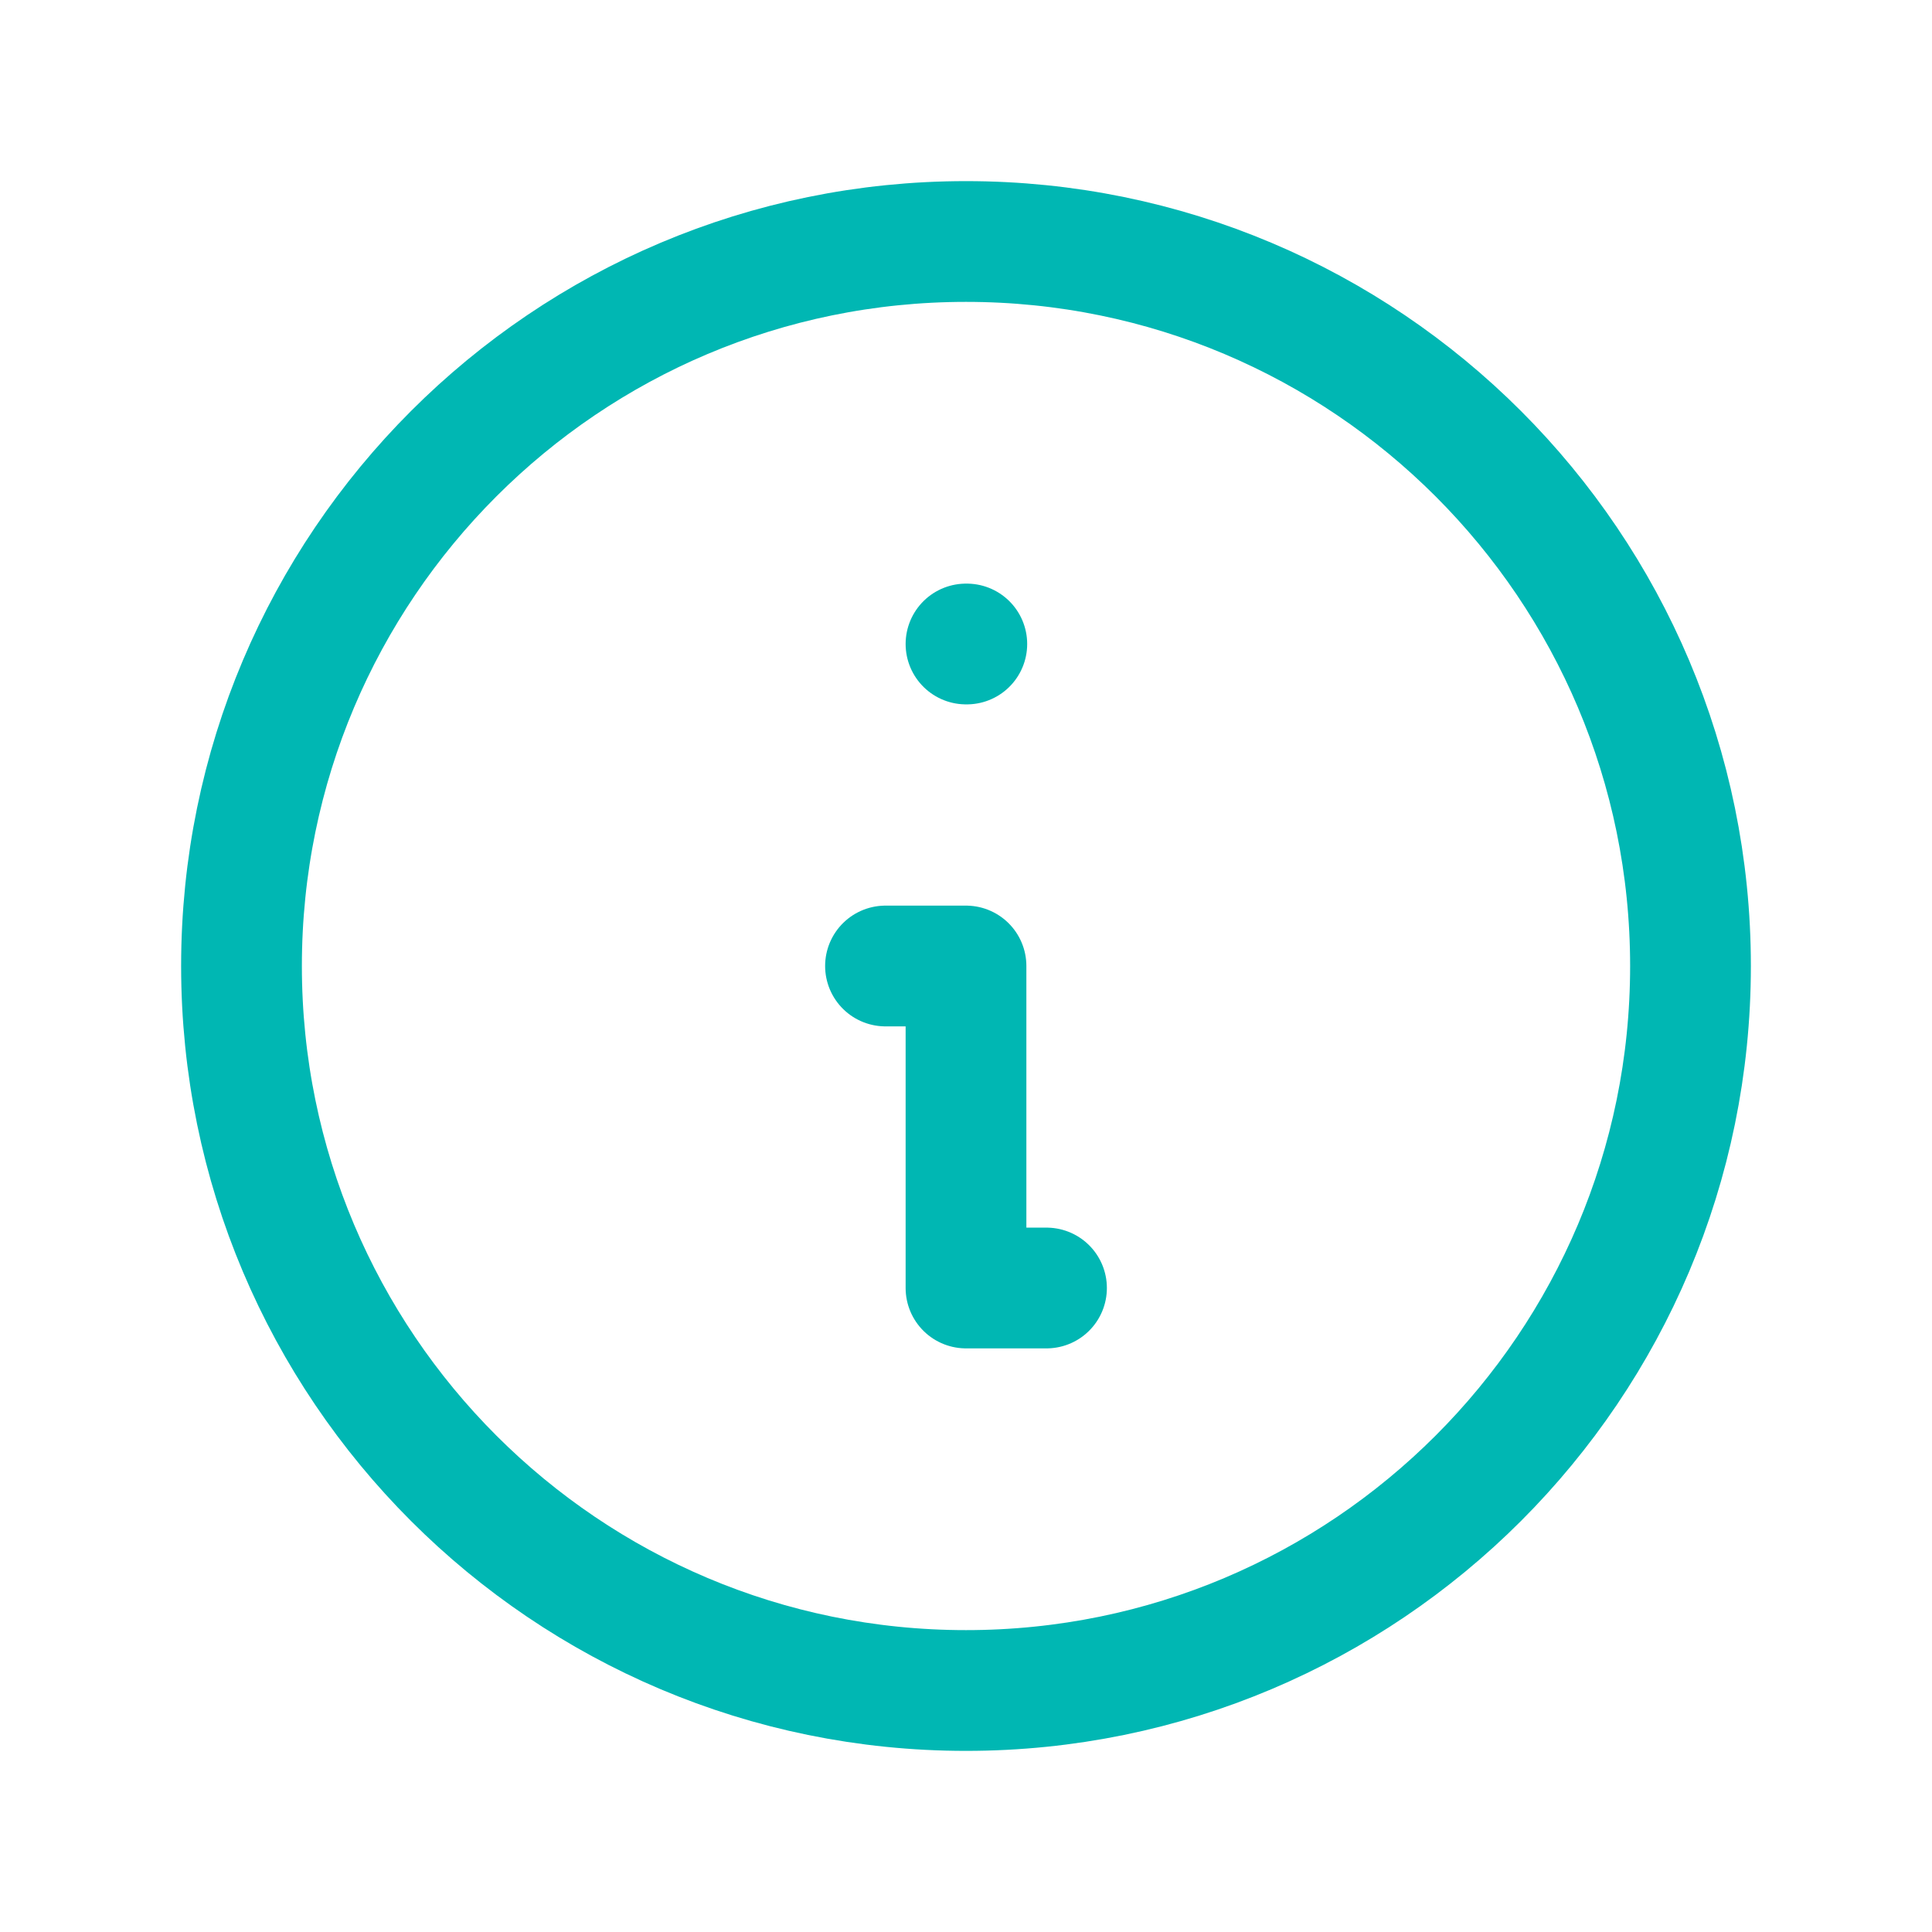
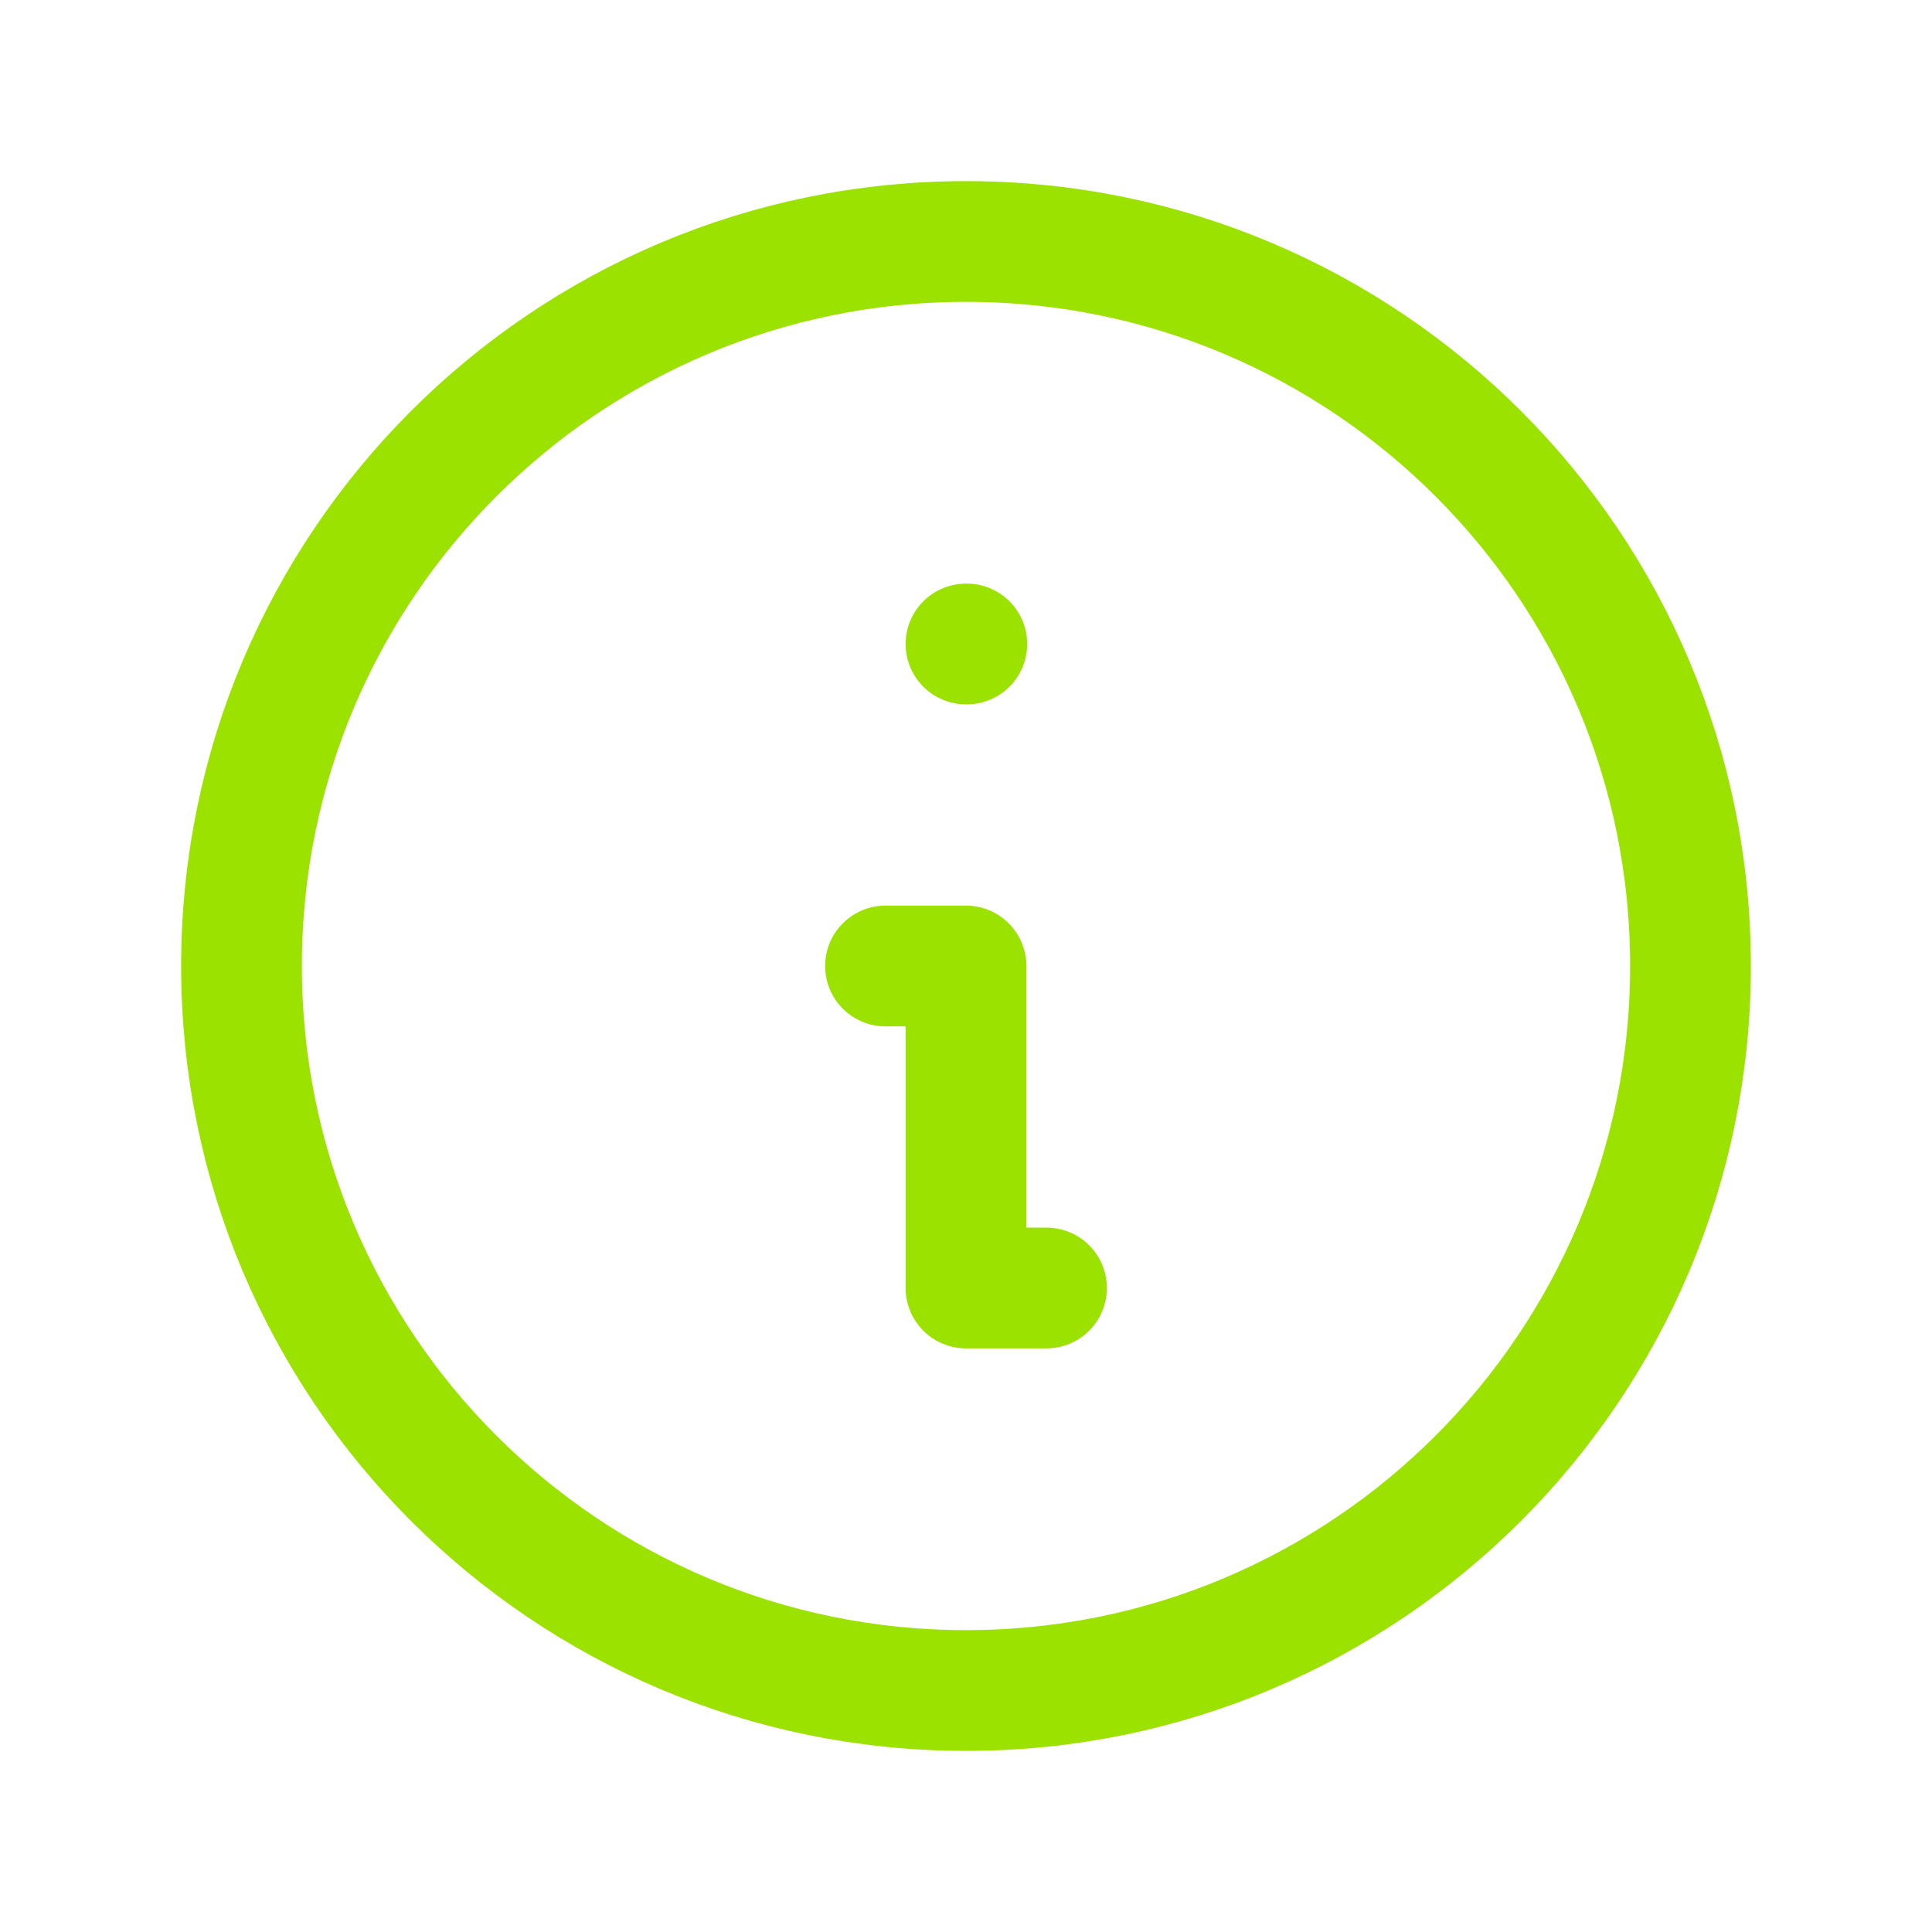
- <svg xmlns="http://www.w3.org/2000/svg" class="icon icon-tabler icon-tabler-info-circle" width="44" height="44" viewBox="0 0 24 24" stroke-width="1.5" stroke="#00b7b3" fill="none" stroke-linecap="round" stroke-linejoin="round">
+ <svg xmlns="http://www.w3.org/2000/svg" class="icon icon-tabler icon-tabler-info-circle" width="44" height="44" viewBox="0 0 24 24" stroke-width="1.5" stroke="#9ce201" fill="none" stroke-linecap="round" stroke-linejoin="round">
  <path stroke="none" d="M0 0h24v24H0z" fill="none" />
  <circle cx="12" cy="12" r="9" />
  <line x1="12" y1="8" x2="12.01" y2="8" />
  <polyline points="11 12 12 12 12 16 13 16" />
</svg>
